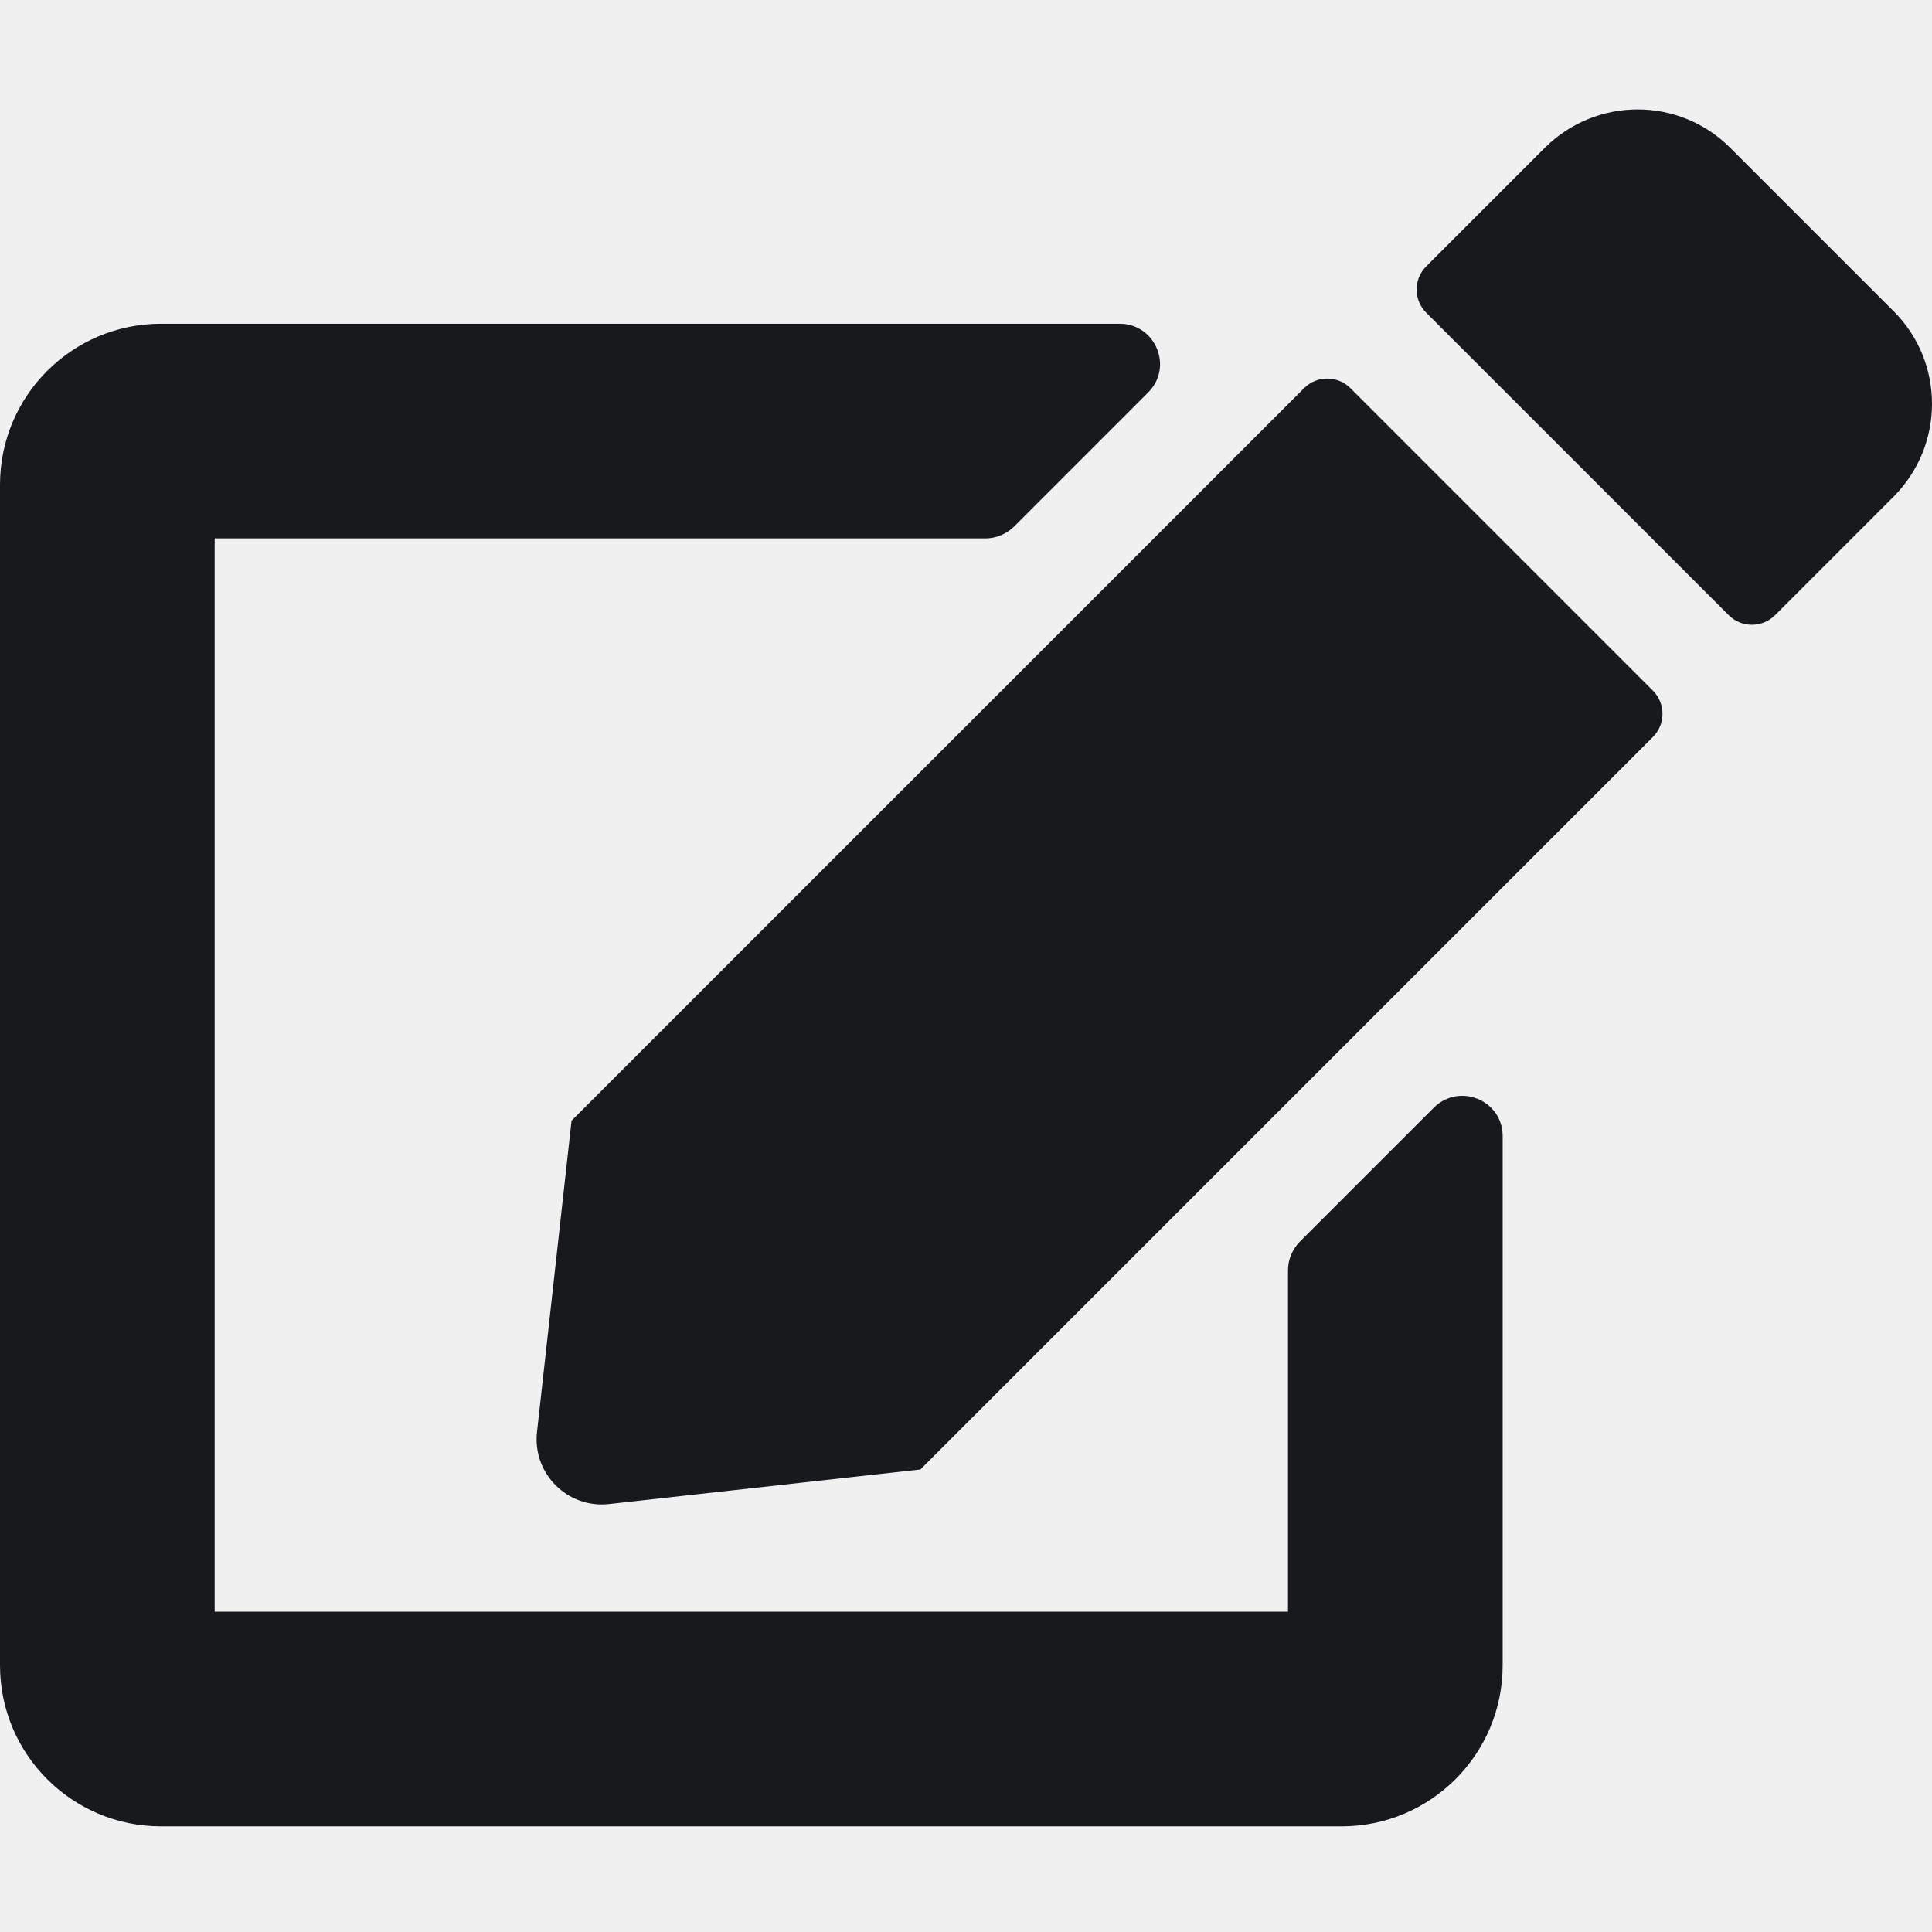
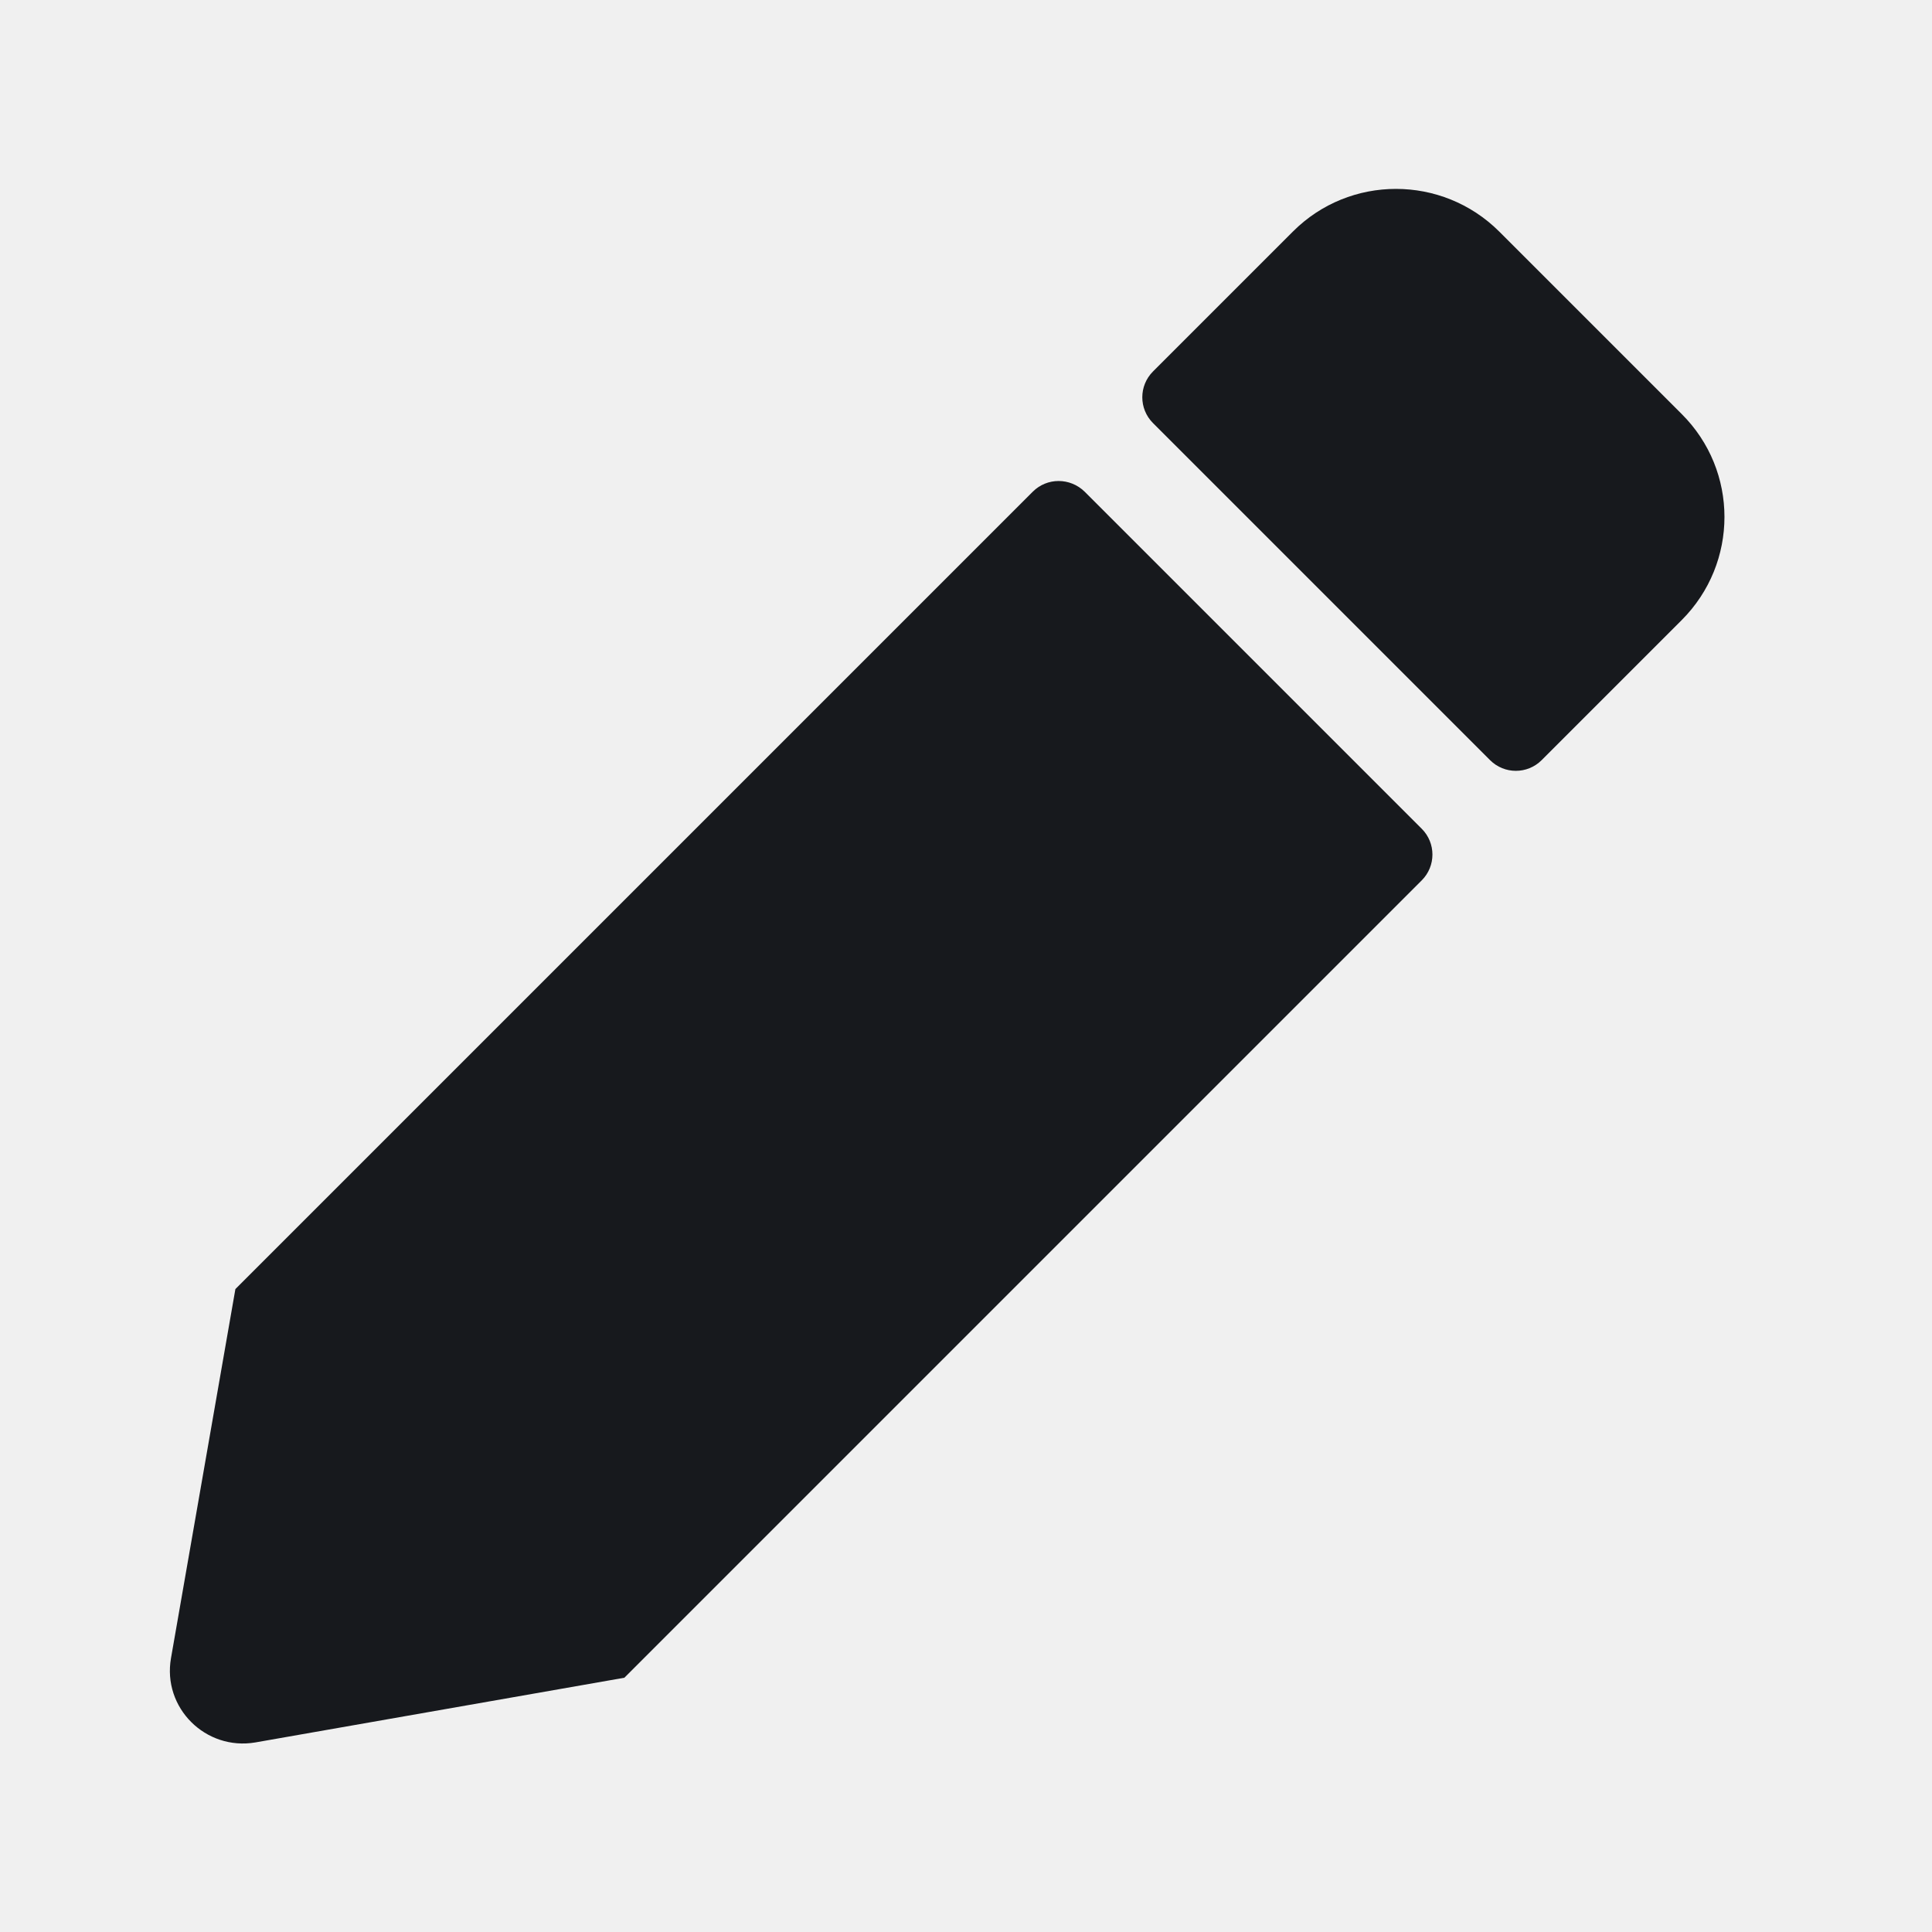
<svg xmlns="http://www.w3.org/2000/svg" xmlns:xlink="http://www.w3.org/1999/xlink" width="512px" height="512px" viewBox="0 0 512 512" version="1.1">
  <defs>
-     <path d="M357.867,102.863 L438.044,183.037 C441.422,186.415 441.422,191.925 438.044,195.303 L243.911,389.427 L161.422,398.582 C150.4,399.826 141.067,390.493 142.311,379.472 L151.467,296.987 L345.6,102.863 C348.978,99.485 354.489,99.485 357.867,102.863 Z M501.867,82.508 L458.489,39.133 C444.978,25.622 423.022,25.622 409.422,39.133 L377.956,70.598 C374.578,73.976 374.578,79.486 377.956,82.864 L458.133,163.038 C461.511,166.416 467.022,166.416 470.4,163.038 L501.867,131.573 C515.378,117.973 515.378,96.019 501.867,82.508 Z M341.333,336.629 L341.333,427.114 L56.889,427.114 L56.889,142.683 L261.156,142.683 C264,142.683 266.667,141.528 268.711,139.572 L304.267,104.019 C311.022,97.263 306.222,85.797 296.711,85.797 L42.667,85.797 C19.111,85.797 0,104.907 0,128.462 L0,441.335 C0,464.89 19.111,484 42.667,484 L355.556,484 C379.111,484 398.222,464.89 398.222,441.335 L398.222,301.076 C398.222,291.565 386.756,286.854 380,293.52 L344.444,329.074 C342.489,331.119 341.333,333.785 341.333,336.629 Z" id="path-1" />
+     <path d="M445.654,164.346 L408.558,201.442 C404.776,205.224 398.66,205.224 394.878,201.442 L305.558,112.122 C301.776,108.34 301.776,102.224 305.558,98.442 L342.654,61.346 C357.702,46.298 382.164,46.298 397.292,61.346 L445.654,109.708 C460.782,124.755 460.782,149.218 445.654,164.346 Z M273.692,130.308 L62.381,341.619 L45.322,439.388 C42.988,452.585 54.495,464.012 67.692,461.759 L165.462,444.619 L376.773,233.308 C380.555,229.526 380.555,223.41 376.773,219.628 L287.452,130.308 C283.59,126.526 277.474,126.526 273.692,130.308 Z" id="path-1" />
  </defs>
  <g id="edit" stroke="none" stroke-width="1" fill="none" fill-rule="evenodd">
    <mask id="mask-2" fill="white">
      <use xlink:href="#path-1" />
    </mask>
    <use id="Mask" fill="#17191D" xlink:href="#path-1" />
  </g>
</svg>
